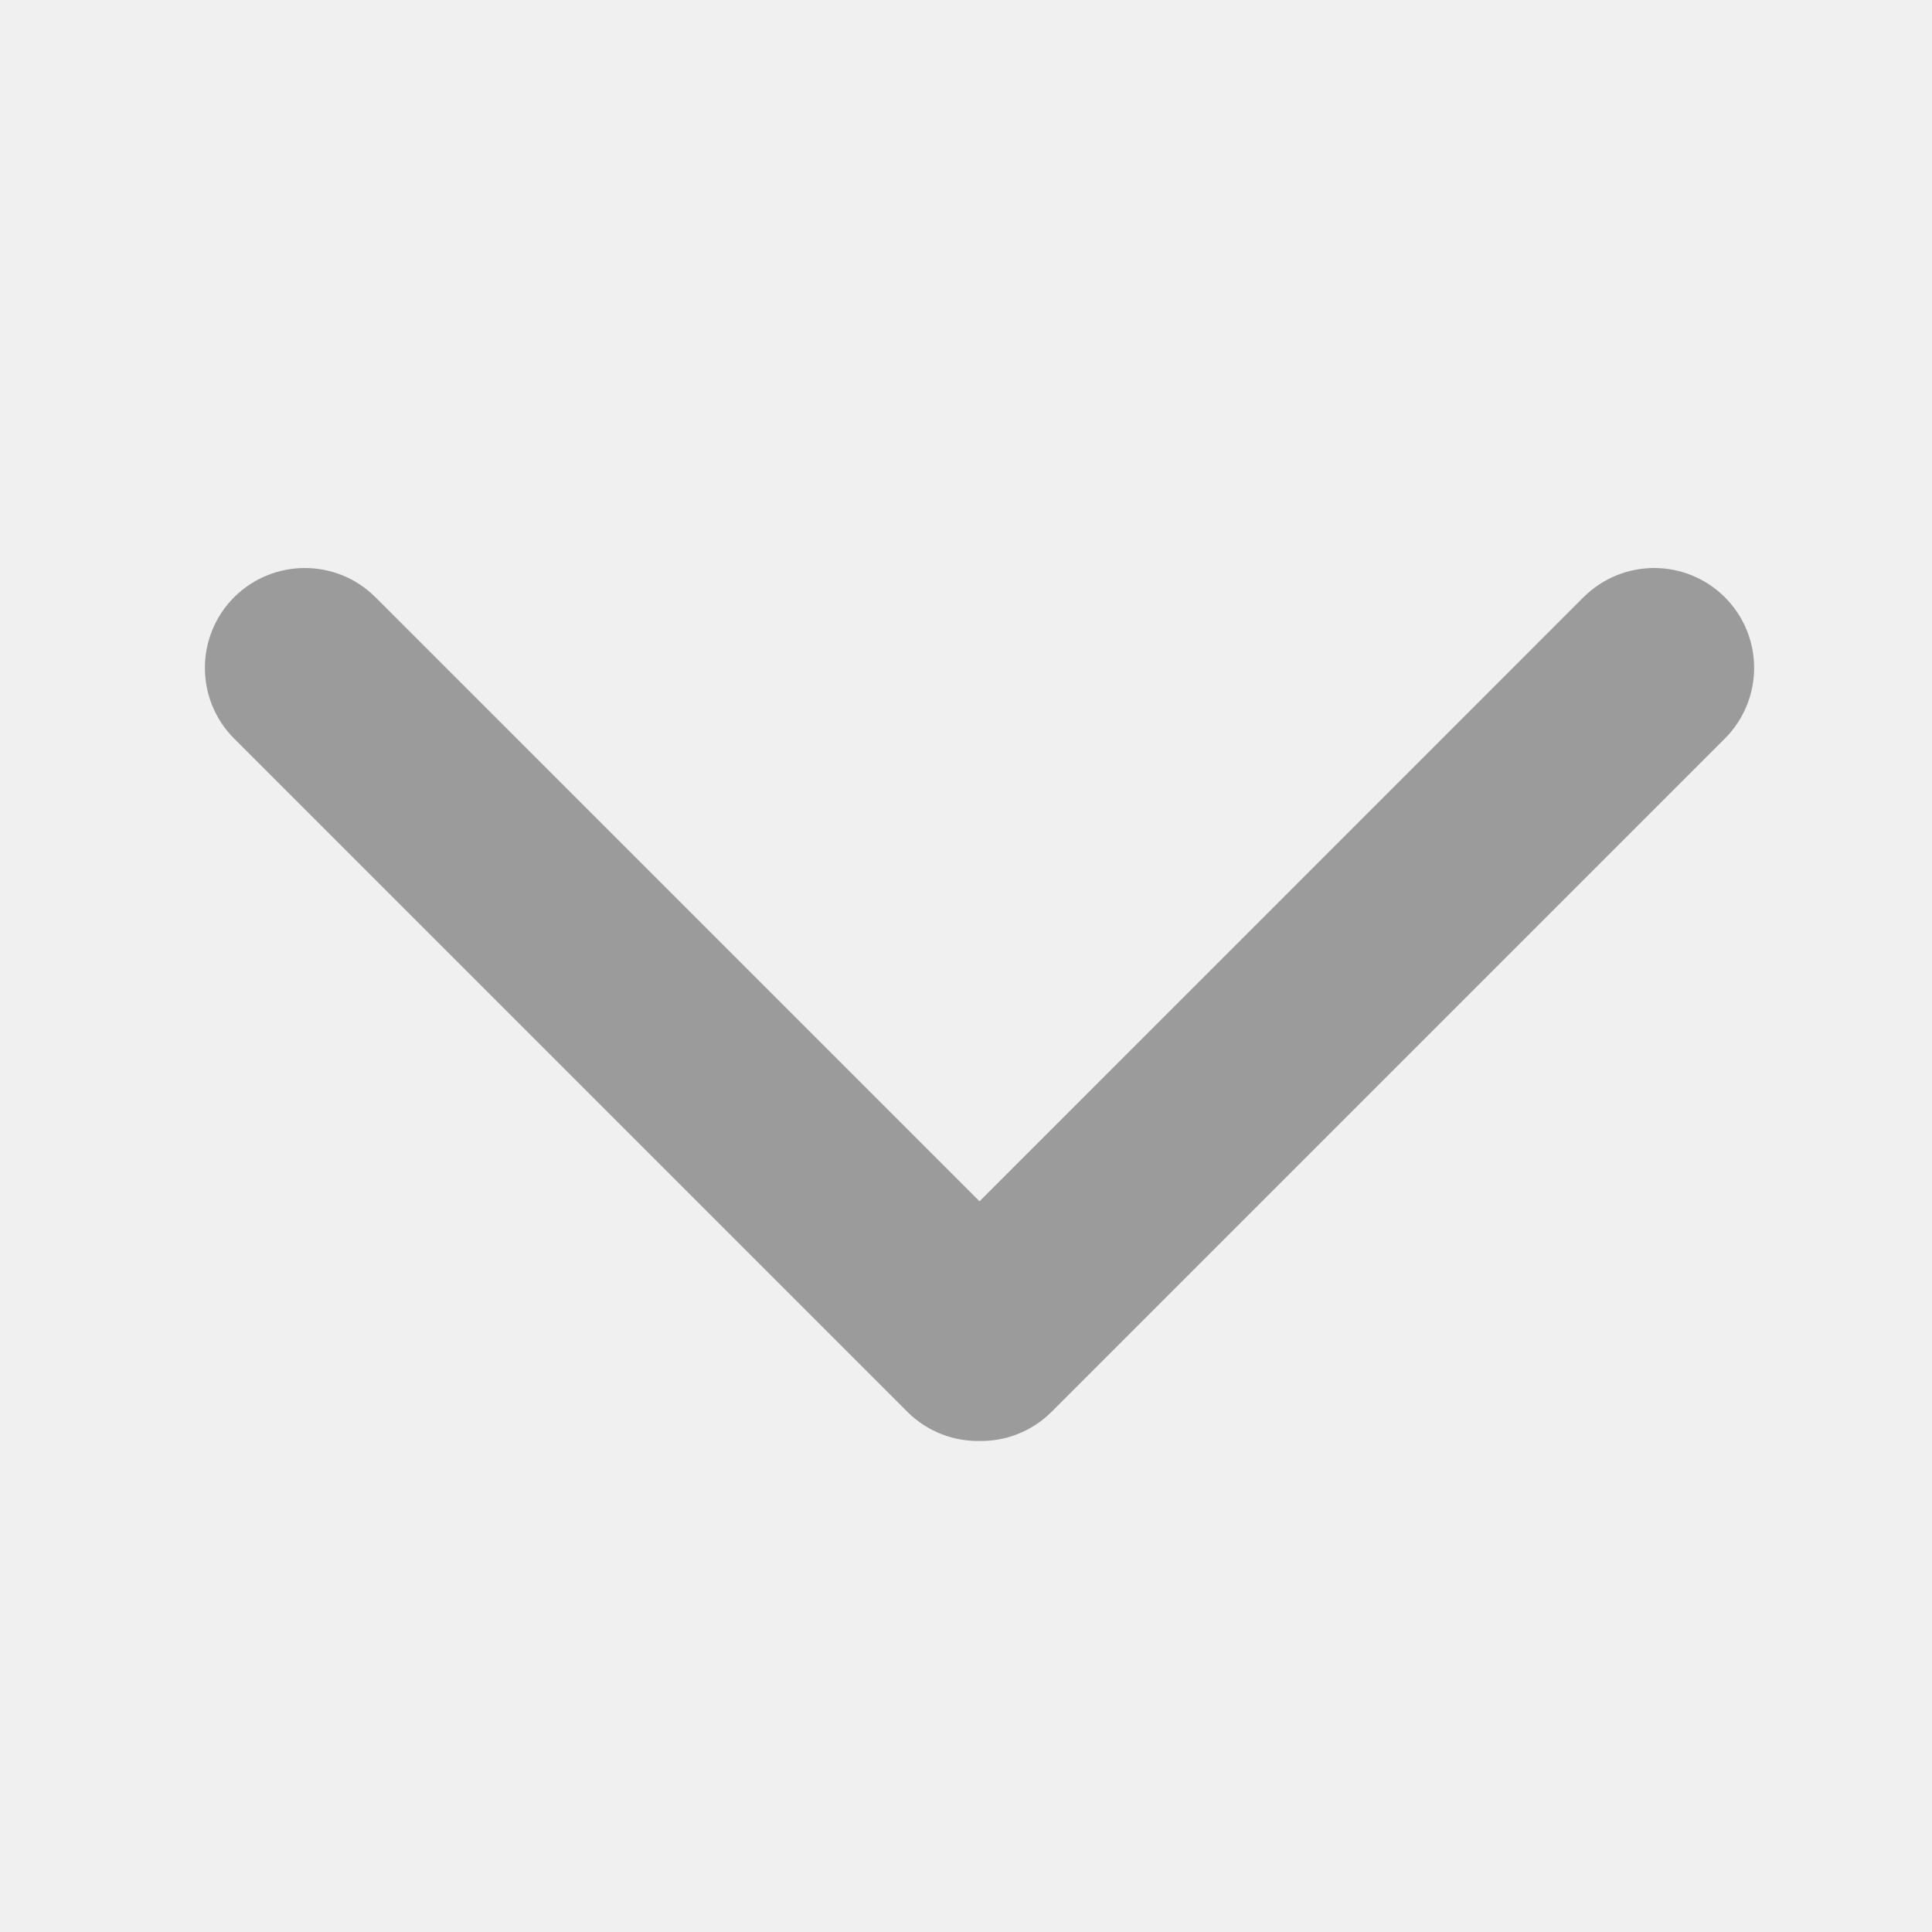
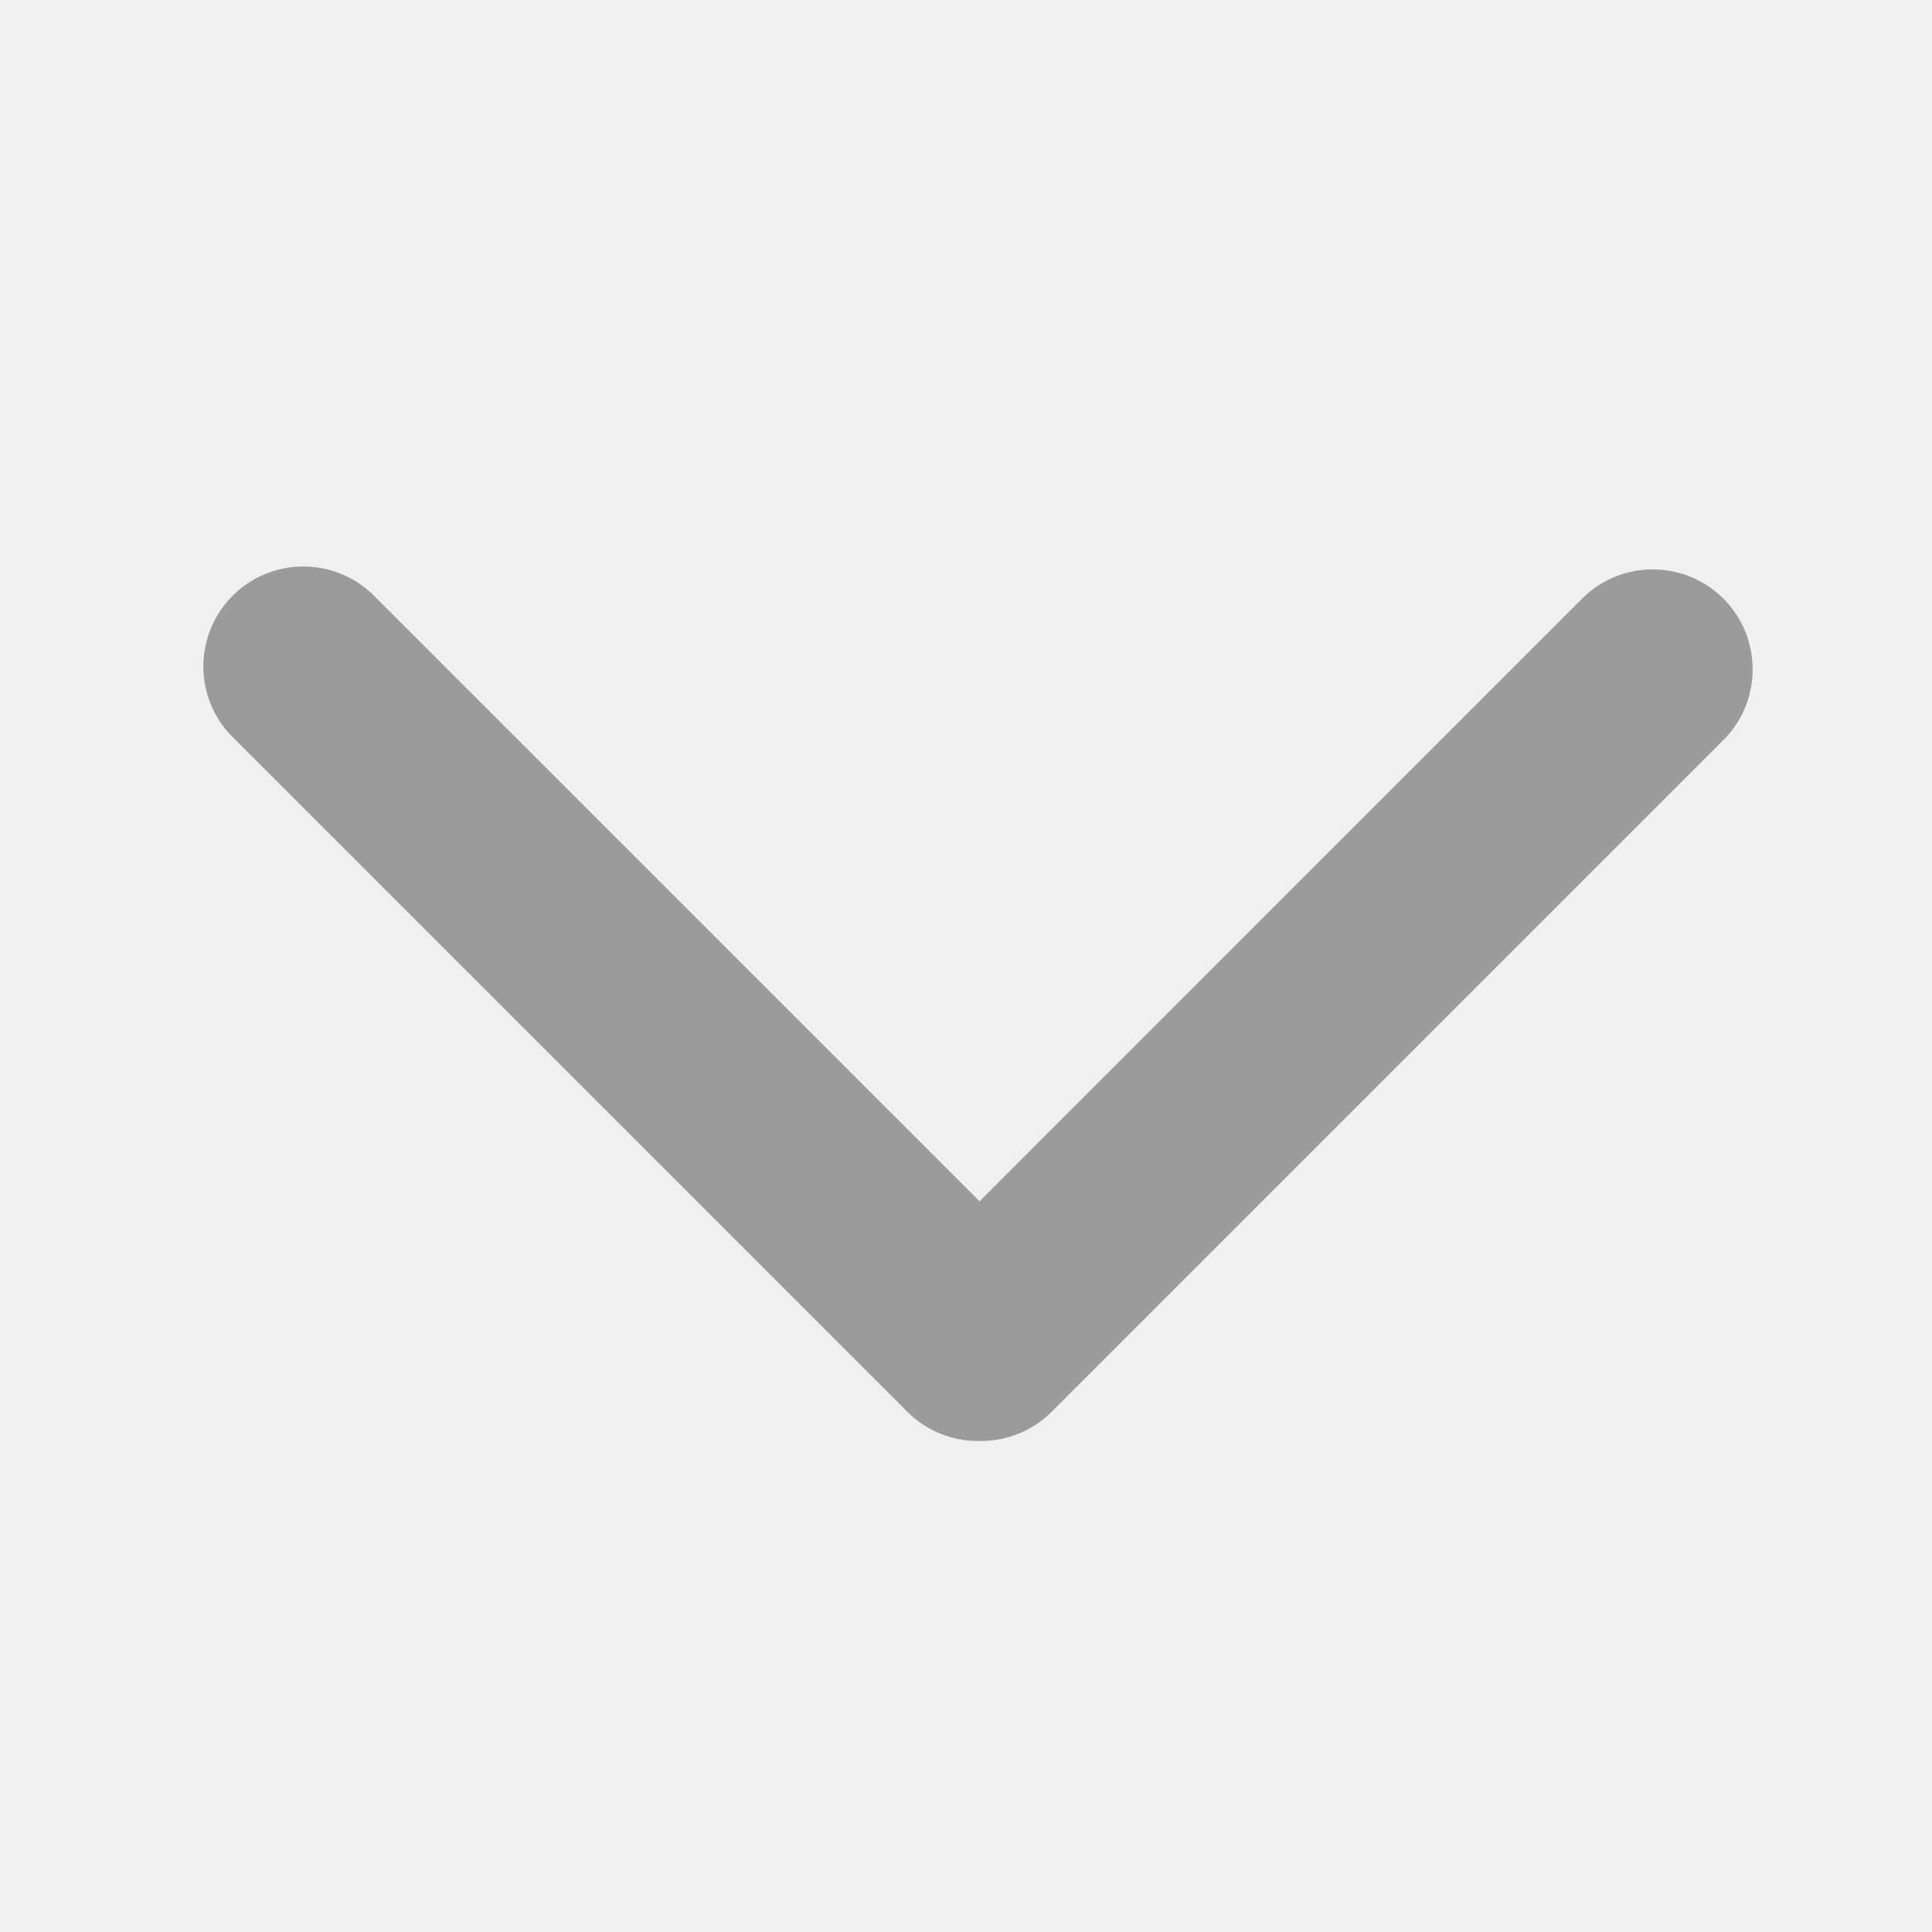
- <svg xmlns="http://www.w3.org/2000/svg" xmlns:xlink="http://www.w3.org/1999/xlink" width="20px" height="20px" viewBox="0 0 20 20" version="1.1">
+ <svg xmlns="http://www.w3.org/2000/svg" xmlns:xlink="http://www.w3.org/1999/xlink" viewBox="0 0 20 20">
  <defs>
-     <path d="M10.14,13.143 L16.746,6.536 C16.955,6.328 17.293,6.328 17.502,6.536 C17.711,6.745 17.711,7.083 17.502,7.292 L10.533,14.261 C10.425,14.369 10.282,14.421 10.14,14.417 C9.998,14.421 9.854,14.369 9.746,14.261 L2.777,7.292 C2.569,7.083 2.569,6.745 2.777,6.536 C2.986,6.328 3.325,6.328 3.533,6.536 L10.14,13.143 Z" id="path-1" />
+     <path d="M10.14 13.143l6.606-6.607a.535.535 0 0 1 .756.756l-6.969 6.969a.533.533 0 0 1-.393.156.533.533 0 0 1-.394-.156L2.777 7.292a.535.535 0 1 1 .756-.756l6.607 6.607z" id="v_svg__a" />
  </defs>
-   <g id="icon/v" stroke="none" stroke-width="1" fill="none" fill-rule="evenodd">
-     <mask id="mask-2" fill="white">
-       <use xlink:href="#path-1" />
+   <g fill="none" fill-rule="evenodd">
+     <mask id="v_svg__b" fill="#fff">
+       <use xlink:href="#v_svg__a" />
    </mask>
-     <use id="Combined-Shape" stroke="#9B9B9B" fill="#9B9B9B" fill-rule="nonzero" stroke-linecap="round" xlink:href="#path-1" />
-     <g id="color/light-grey" mask="url(#mask-2)" fill="transparent" fill-rule="nonzero">
-       <rect id="Rectangle" x="0" y="0" width="20" height="20" />
+     <use stroke="#9B9B9B" fill="#9B9B9B" fill-rule="nonzero" stroke-linecap="round" xlink:href="#v_svg__a" />
+     <g mask="url(#v_svg__b)" fill="transparent" fill-rule="nonzero">
+       <path d="M0 0h20v20H0z" />
    </g>
  </g>
</svg>
